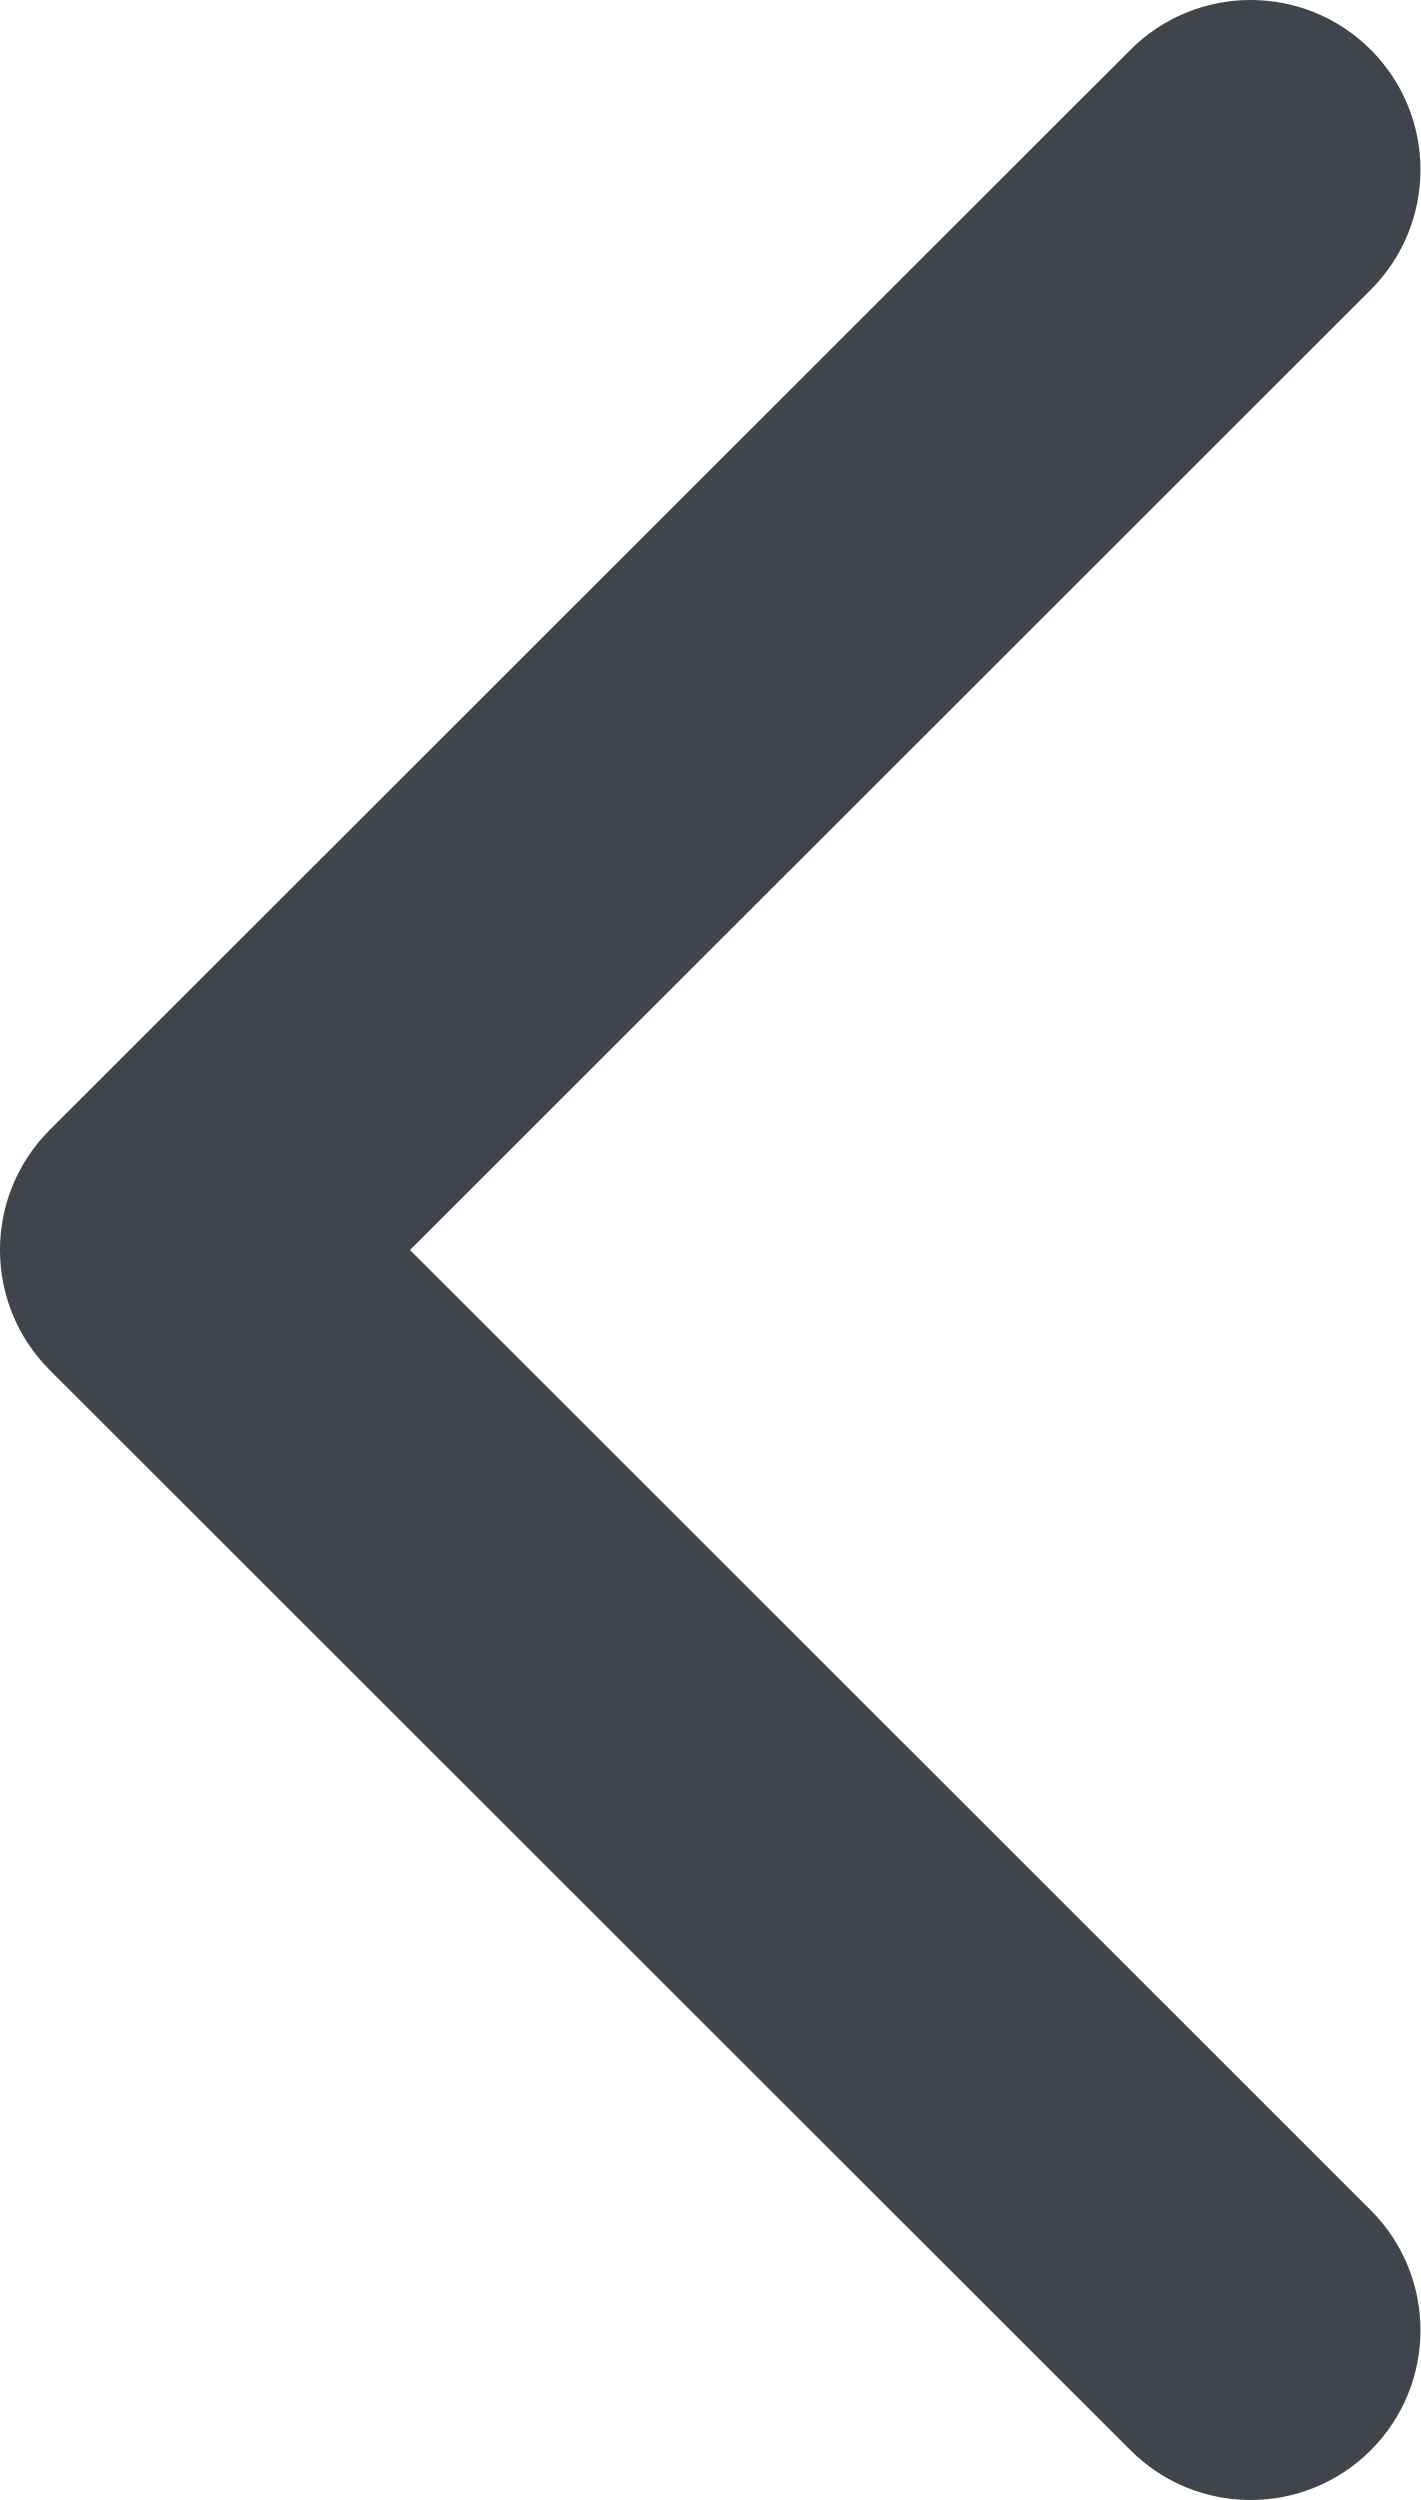
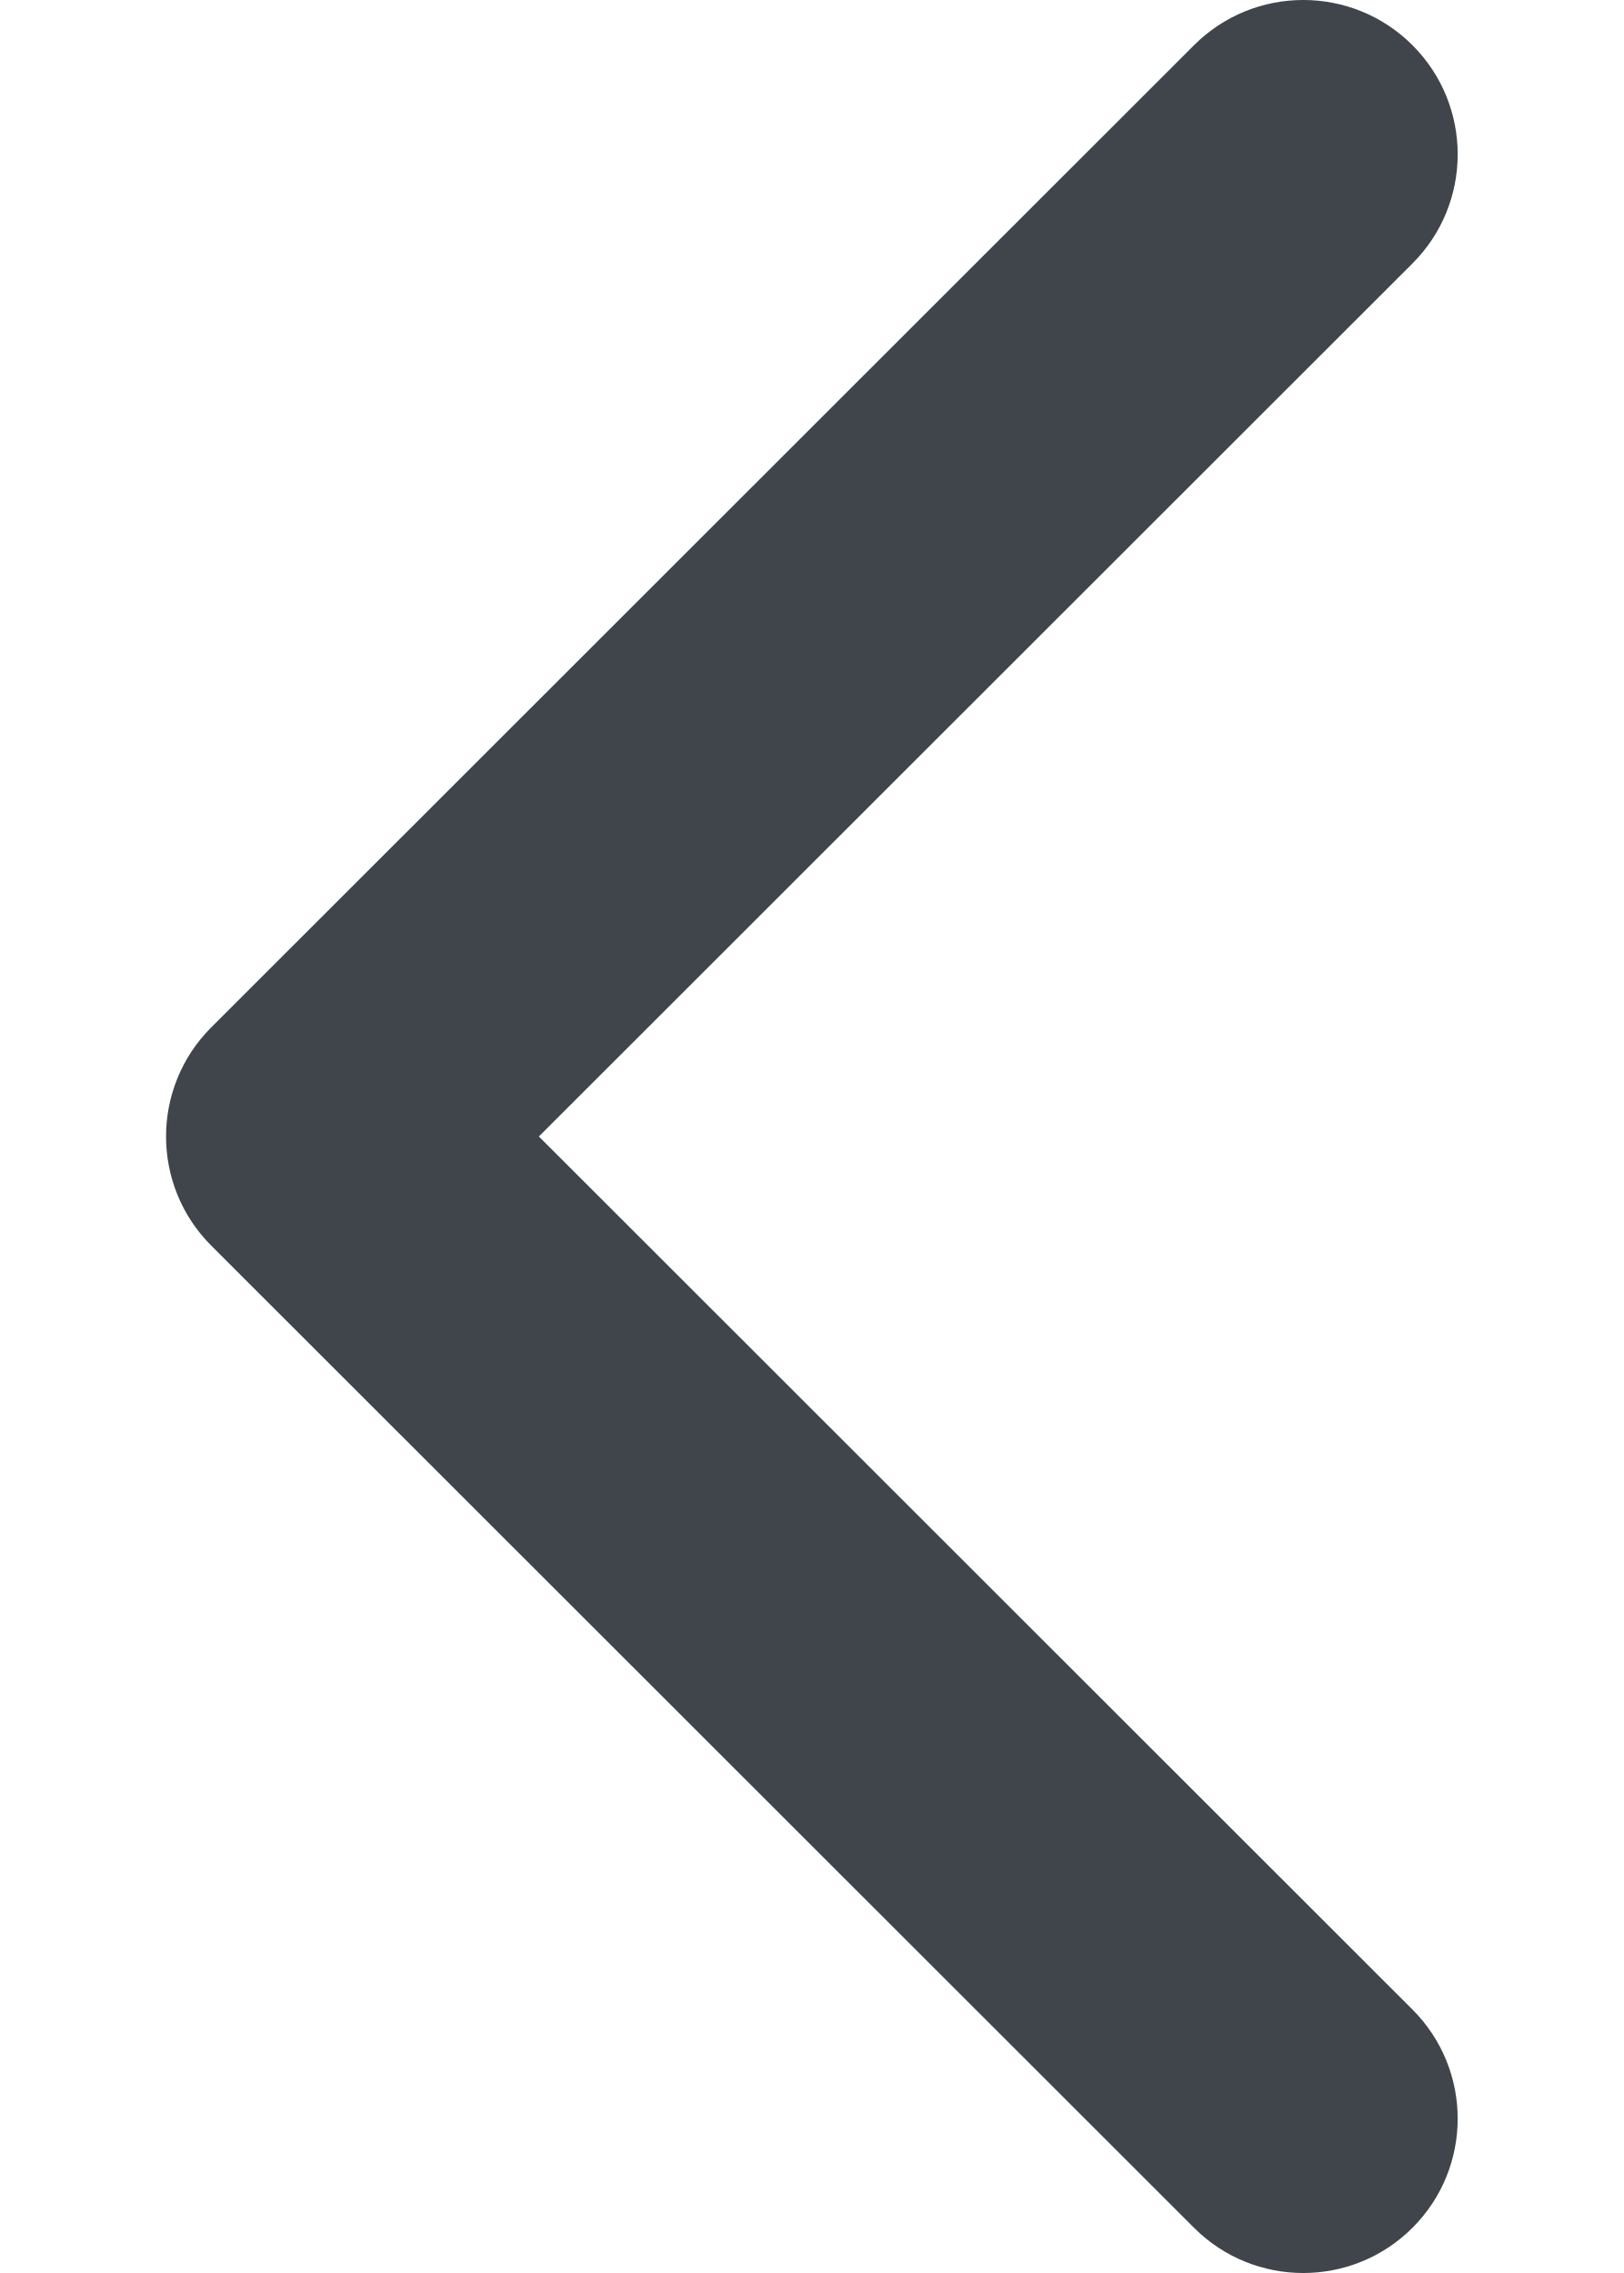
- <svg xmlns="http://www.w3.org/2000/svg" width="25" height="44" viewBox="0 0 25 44" fill="none">
+ <svg xmlns="http://www.w3.org/2000/svg" width="25" height="35" viewBox="0 0 25 44" fill="none">
  <path fill-rule="evenodd" clip-rule="evenodd" d="M19.897 43.125L0.875 24.113C-0.292 22.946 -0.292 21.054 0.875 19.887L19.897 0.875C21.065 -0.292 22.957 -0.292 24.125 0.875C25.292 2.042 25.292 3.933 24.125 5.1L7.216 22L24.125 38.9C25.292 40.067 25.292 41.958 24.125 43.125C22.957 44.292 21.065 44.292 19.897 43.125Z" fill="#3F454B" />
</svg>
